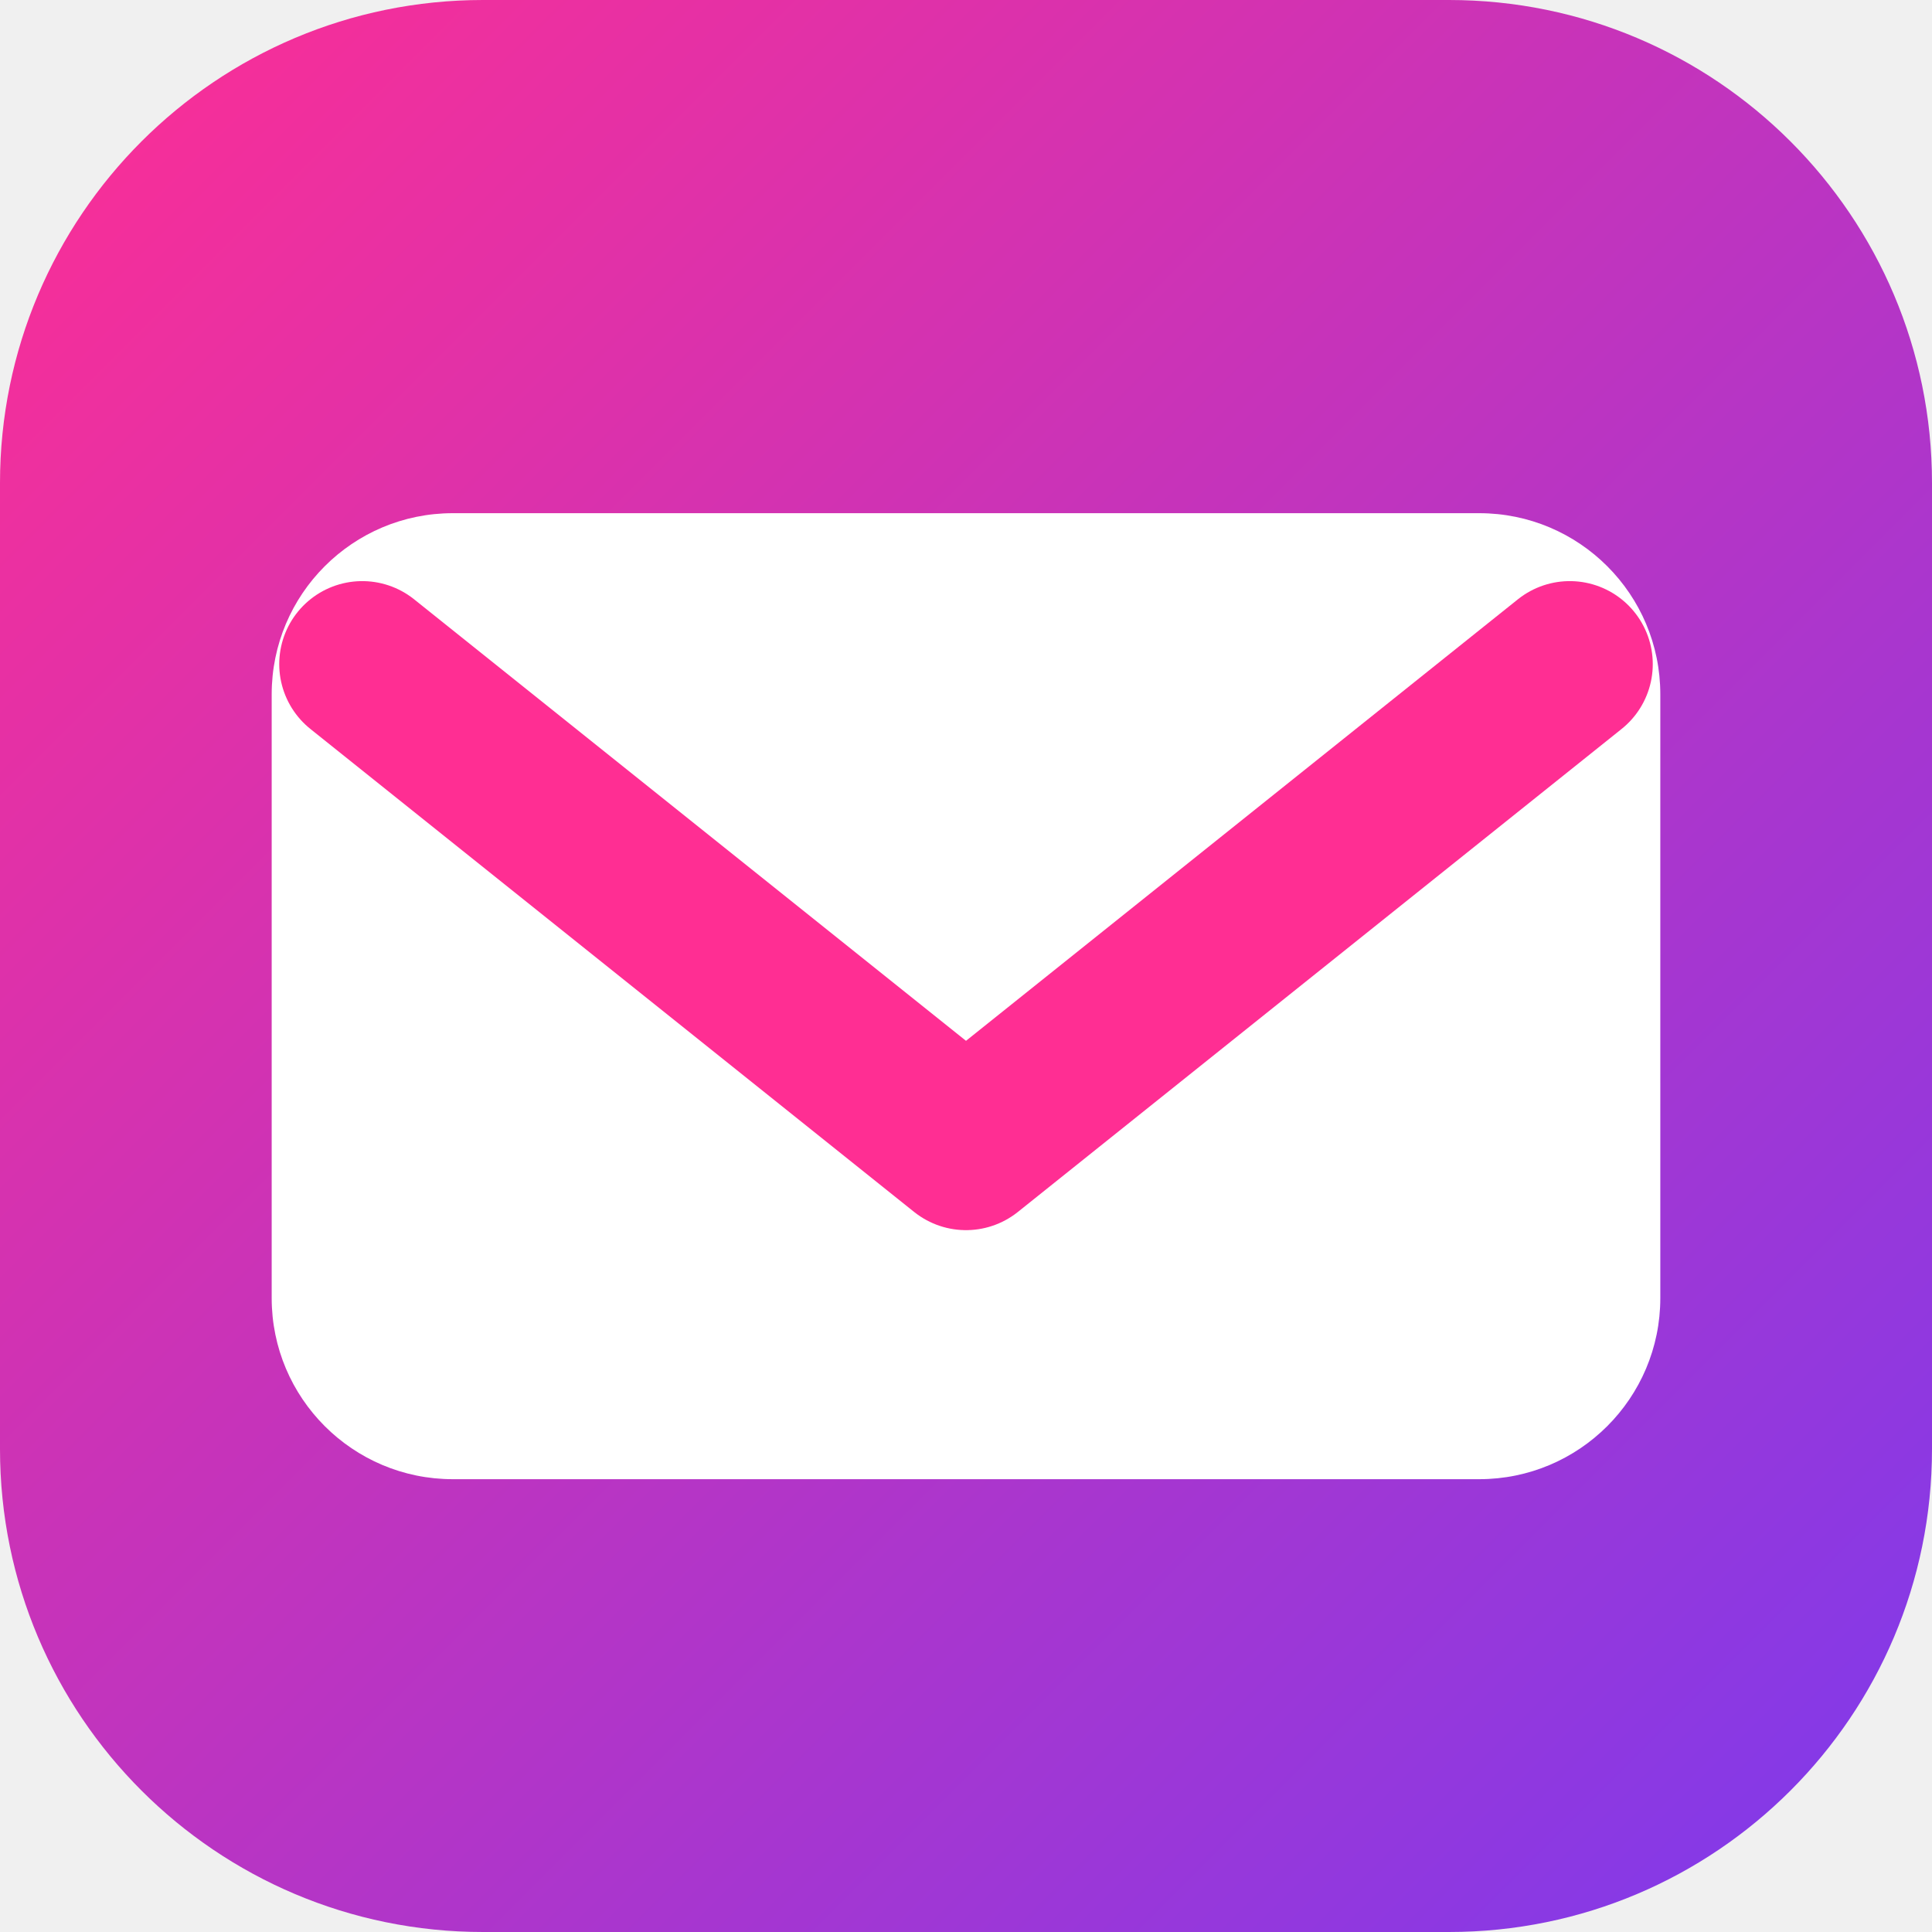
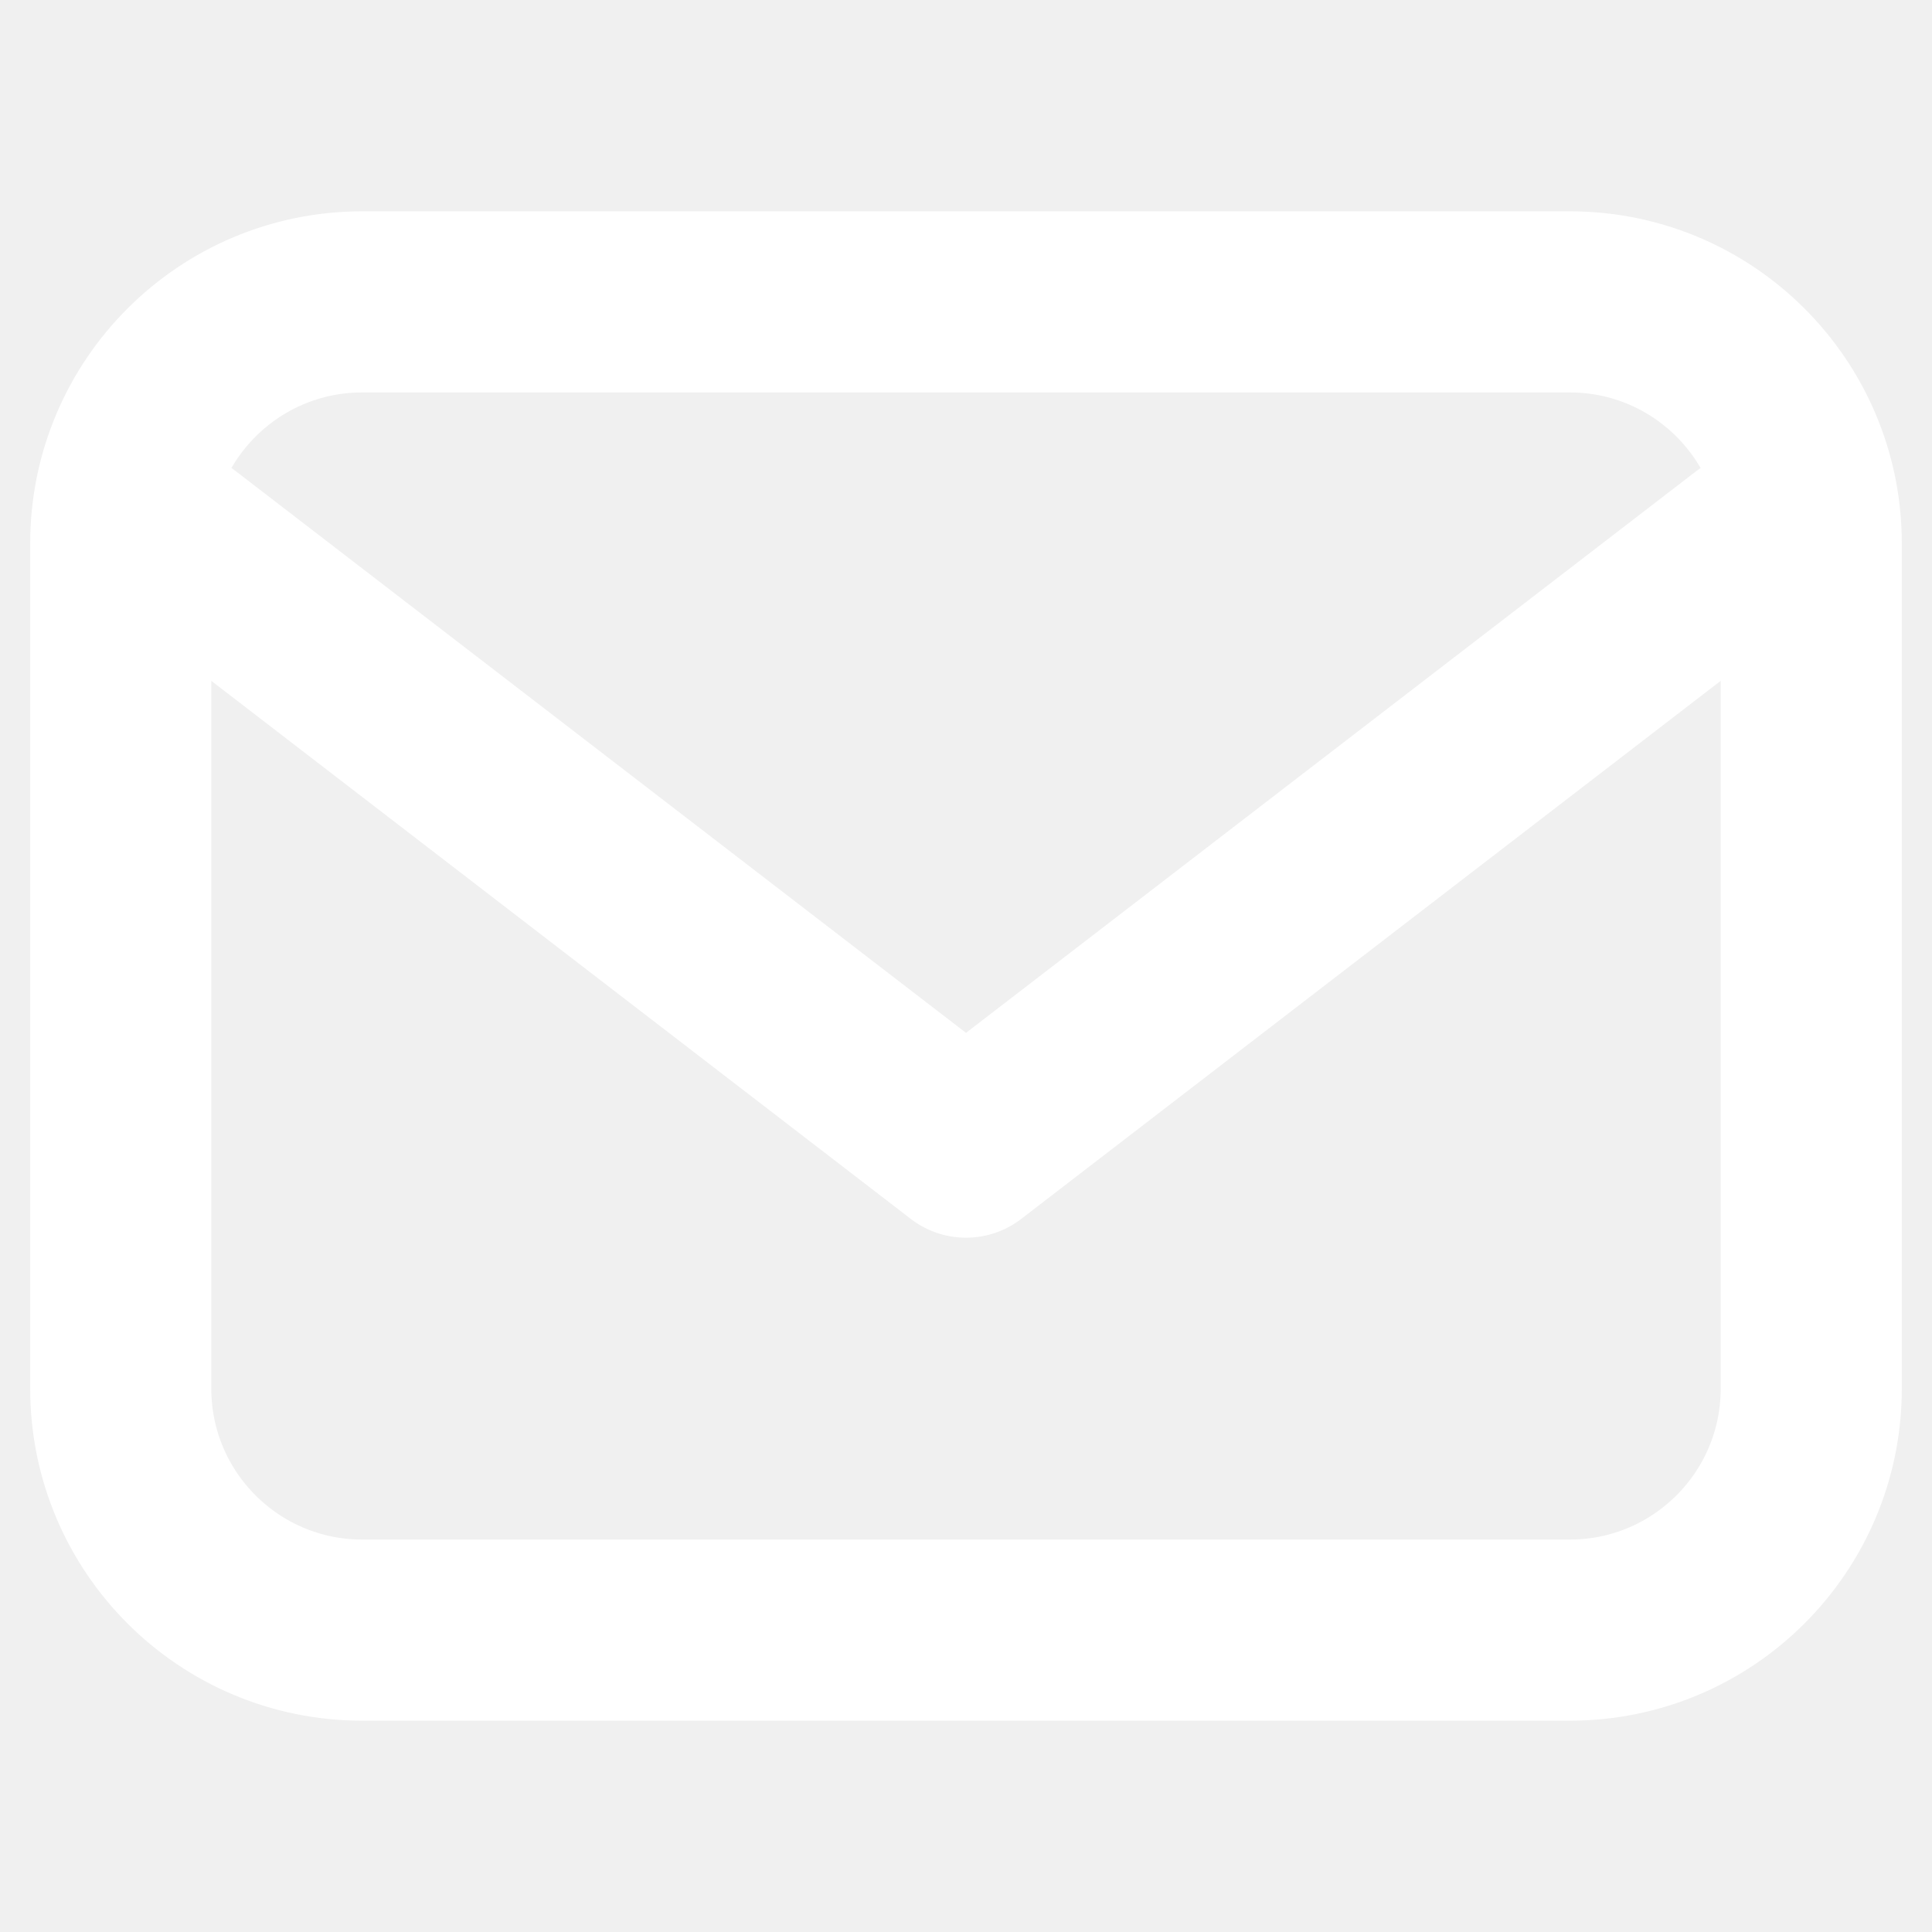
<svg xmlns="http://www.w3.org/2000/svg" viewBox="0 0 64 64">
-   <defs>
-     <linearGradient id="bg" x1="0" y1="0" x2="1" y2="1">
-       <stop offset="0" stop-color="#ff2e93" />
-       <stop offset="1" stop-color="#7c3aed" />
-     </linearGradient>
-   </defs>
-   <rect width="64" height="64" rx="16" fill="url(#bg)" />
-   <rect x="9" y="17" width="46" height="32" rx="6" fill="#ffffff" />
-   <path d="M12 22 L32 38 L52 22" fill="none" stroke="#ff2e93" stroke-width="5.5" stroke-linecap="round" stroke-linejoin="round" />
+   <style>
+     rect, path { stroke: #ffffff; }
+     @media (prefers-color-scheme: light) {
+       rect, path { stroke: #111111; }
+     }
+   </style>
+   <rect x="4" y="10" width="56" height="44" rx="8" fill="none" stroke-width="6" />
+   <path d="M6 18 L32 38 L58 18" fill="none" stroke-width="6" stroke-linecap="round" stroke-linejoin="round" />
</svg>
